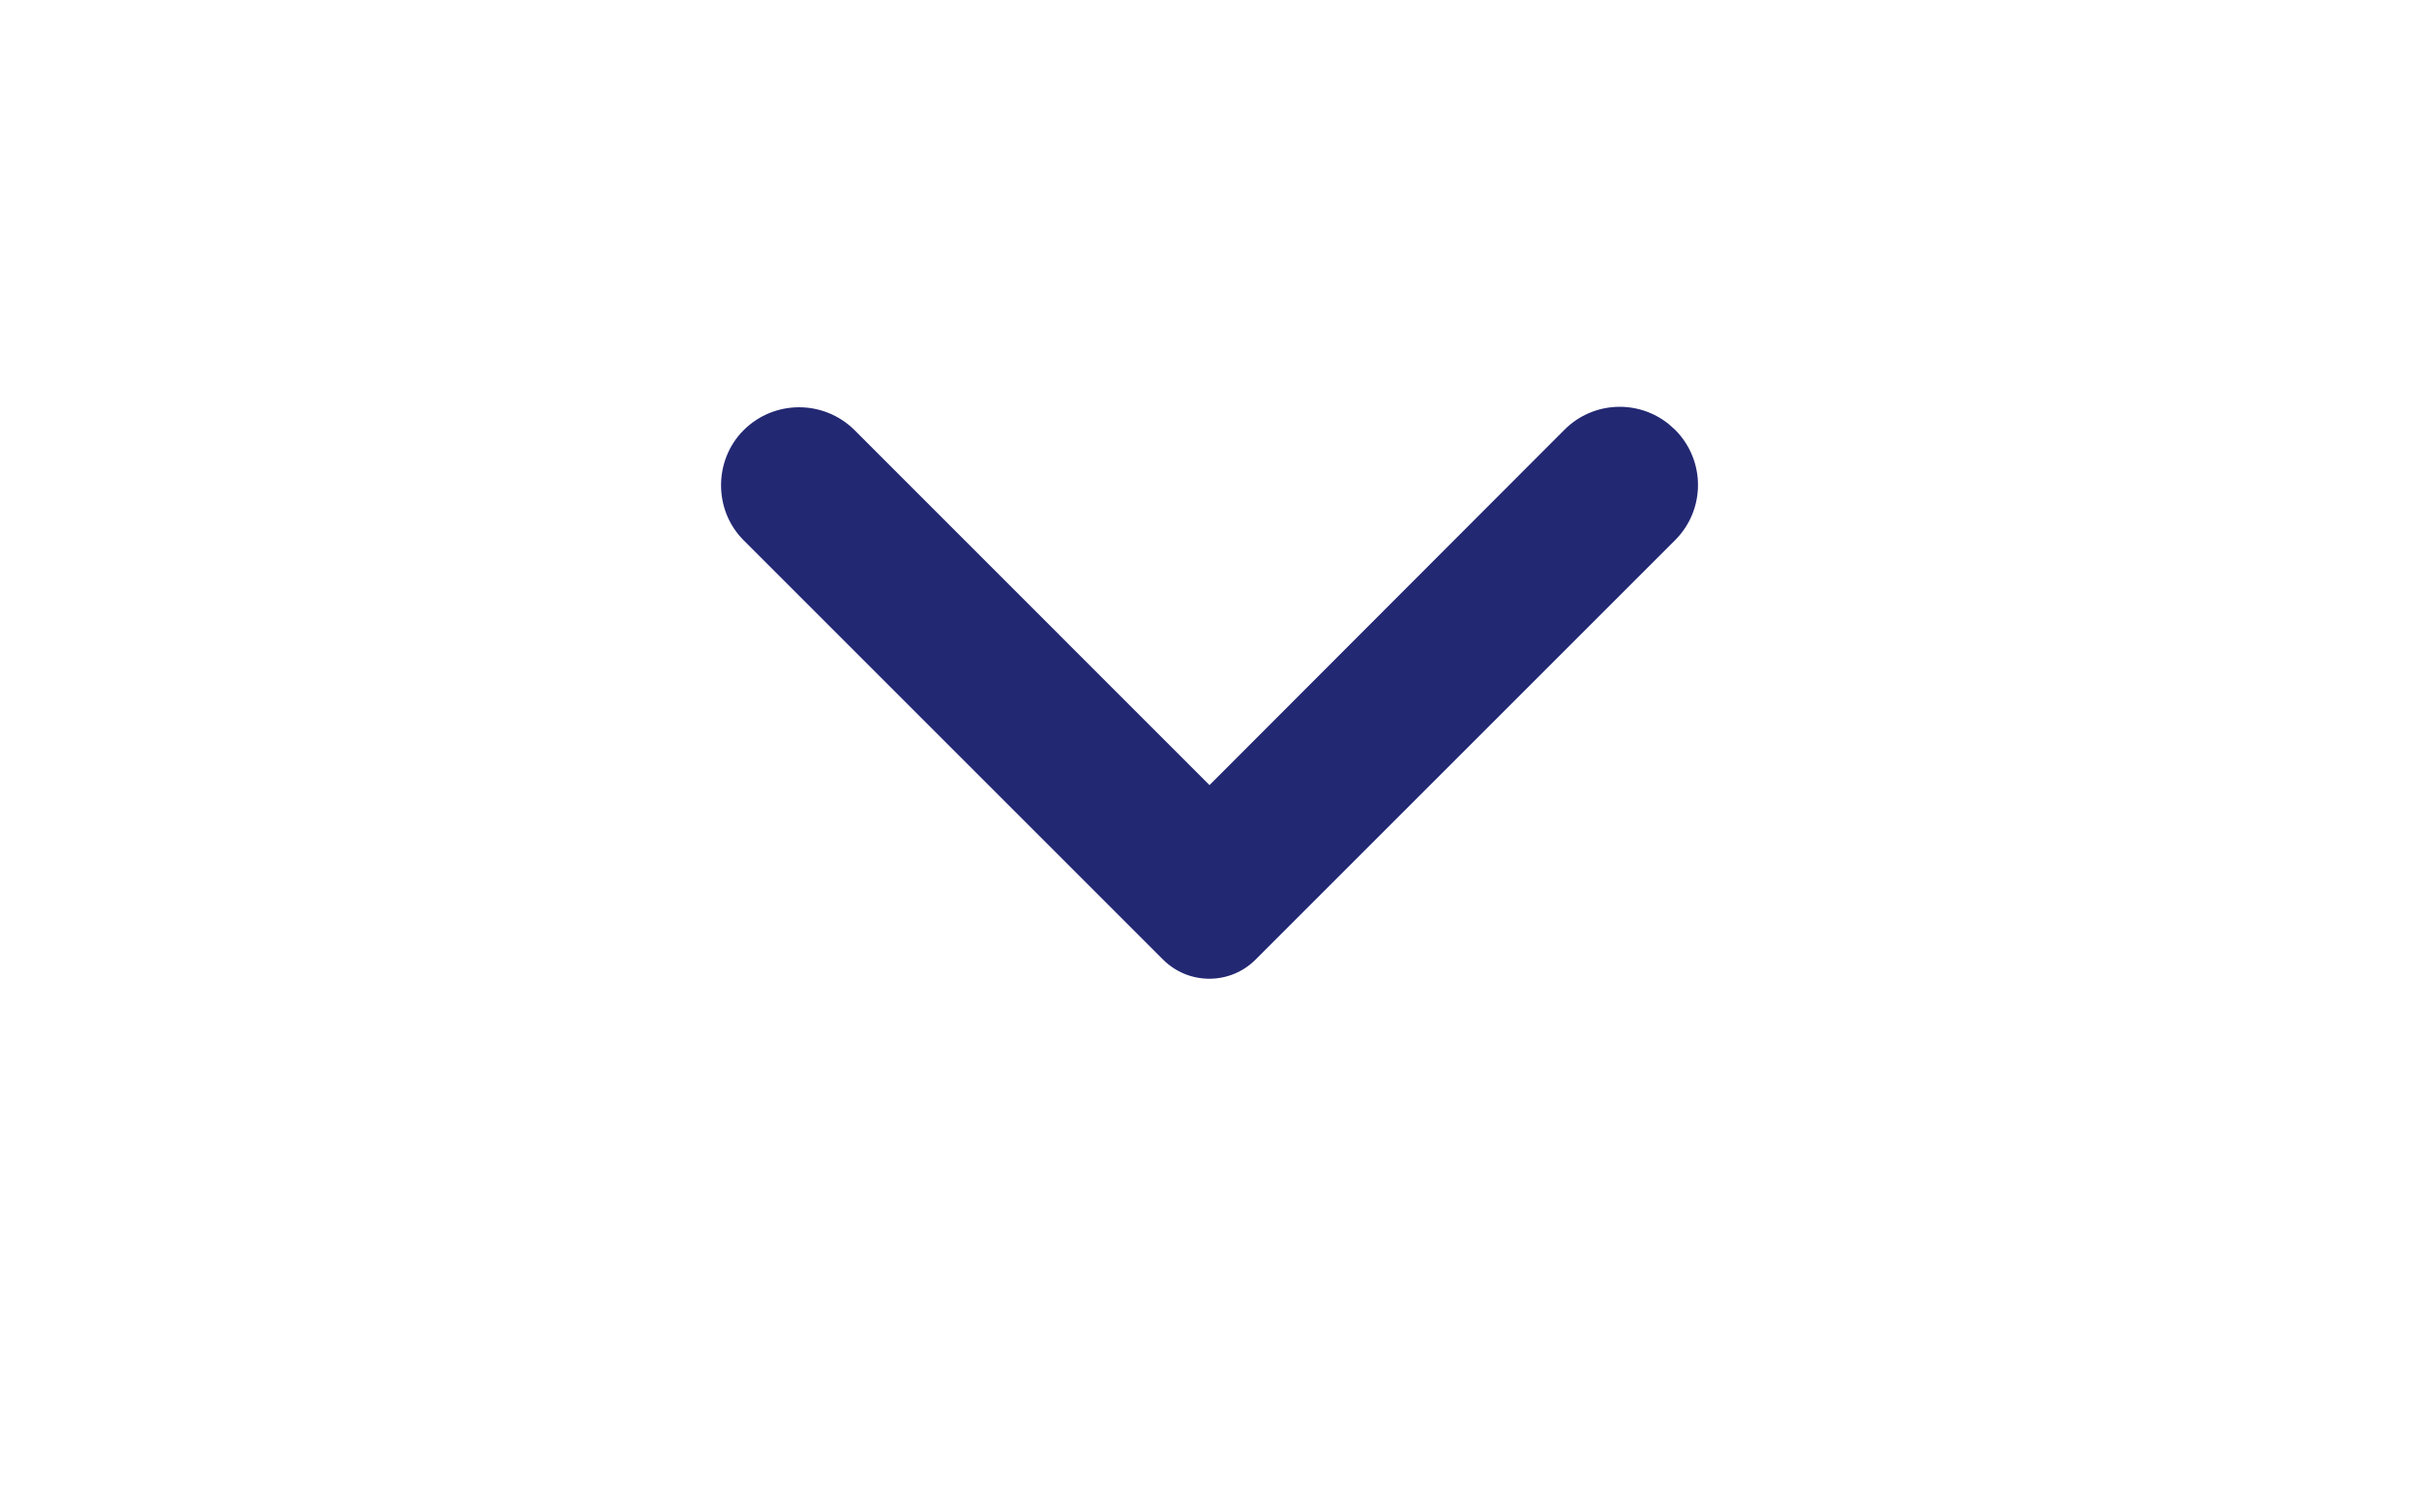
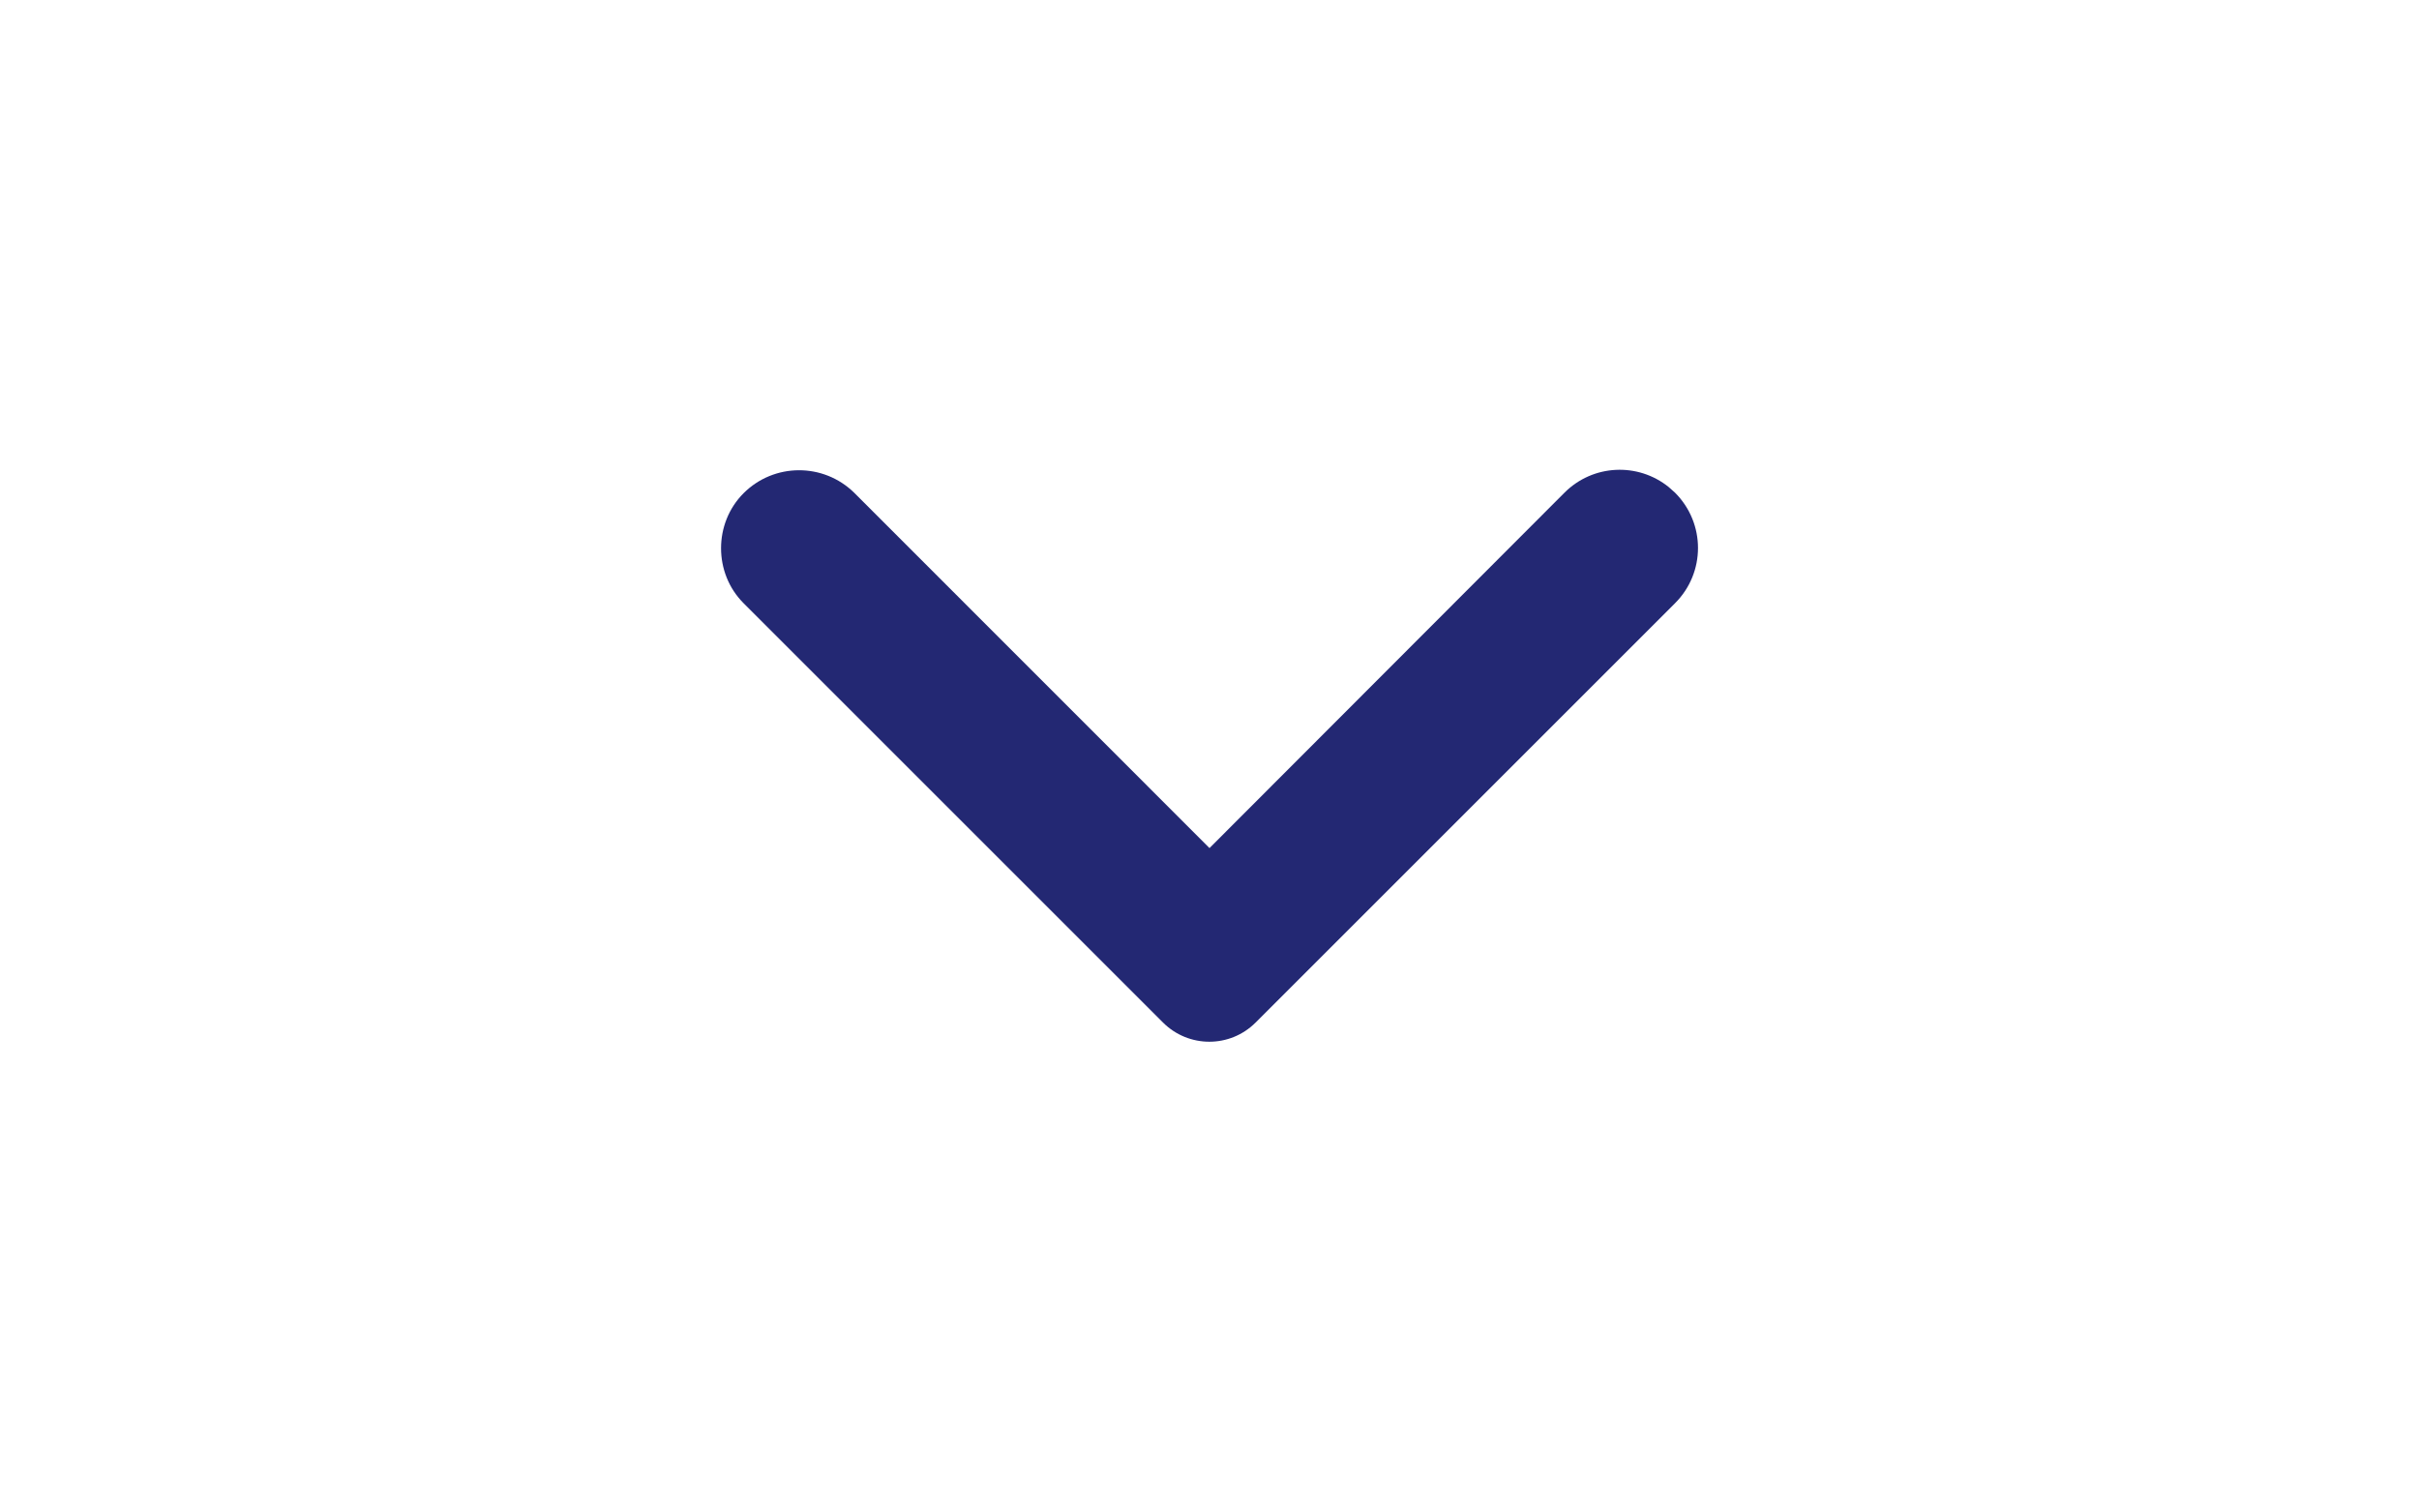
- <svg xmlns="http://www.w3.org/2000/svg" width="16" height="10" viewBox="-4 -6 24 24" fill="none">
+ <svg xmlns="http://www.w3.org/2000/svg" width="16" height="10" viewBox="-4 -7 24 24" fill="none">
  <path d="M0.604 2.578L7.262 9.236C7.669 9.642 8.326 9.642 8.732 9.236L15.39 2.578C15.876 2.093 15.876 1.309 15.39 0.823L15.289 0.733C14.801 0.34 14.088 0.37 13.635 0.823L8 6.466L2.359 0.823C1.87 0.345 1.088 0.348 0.604 0.831C0.127 1.309 0.127 2.101 0.604 2.578Z" fill="#232873" />
</svg>
